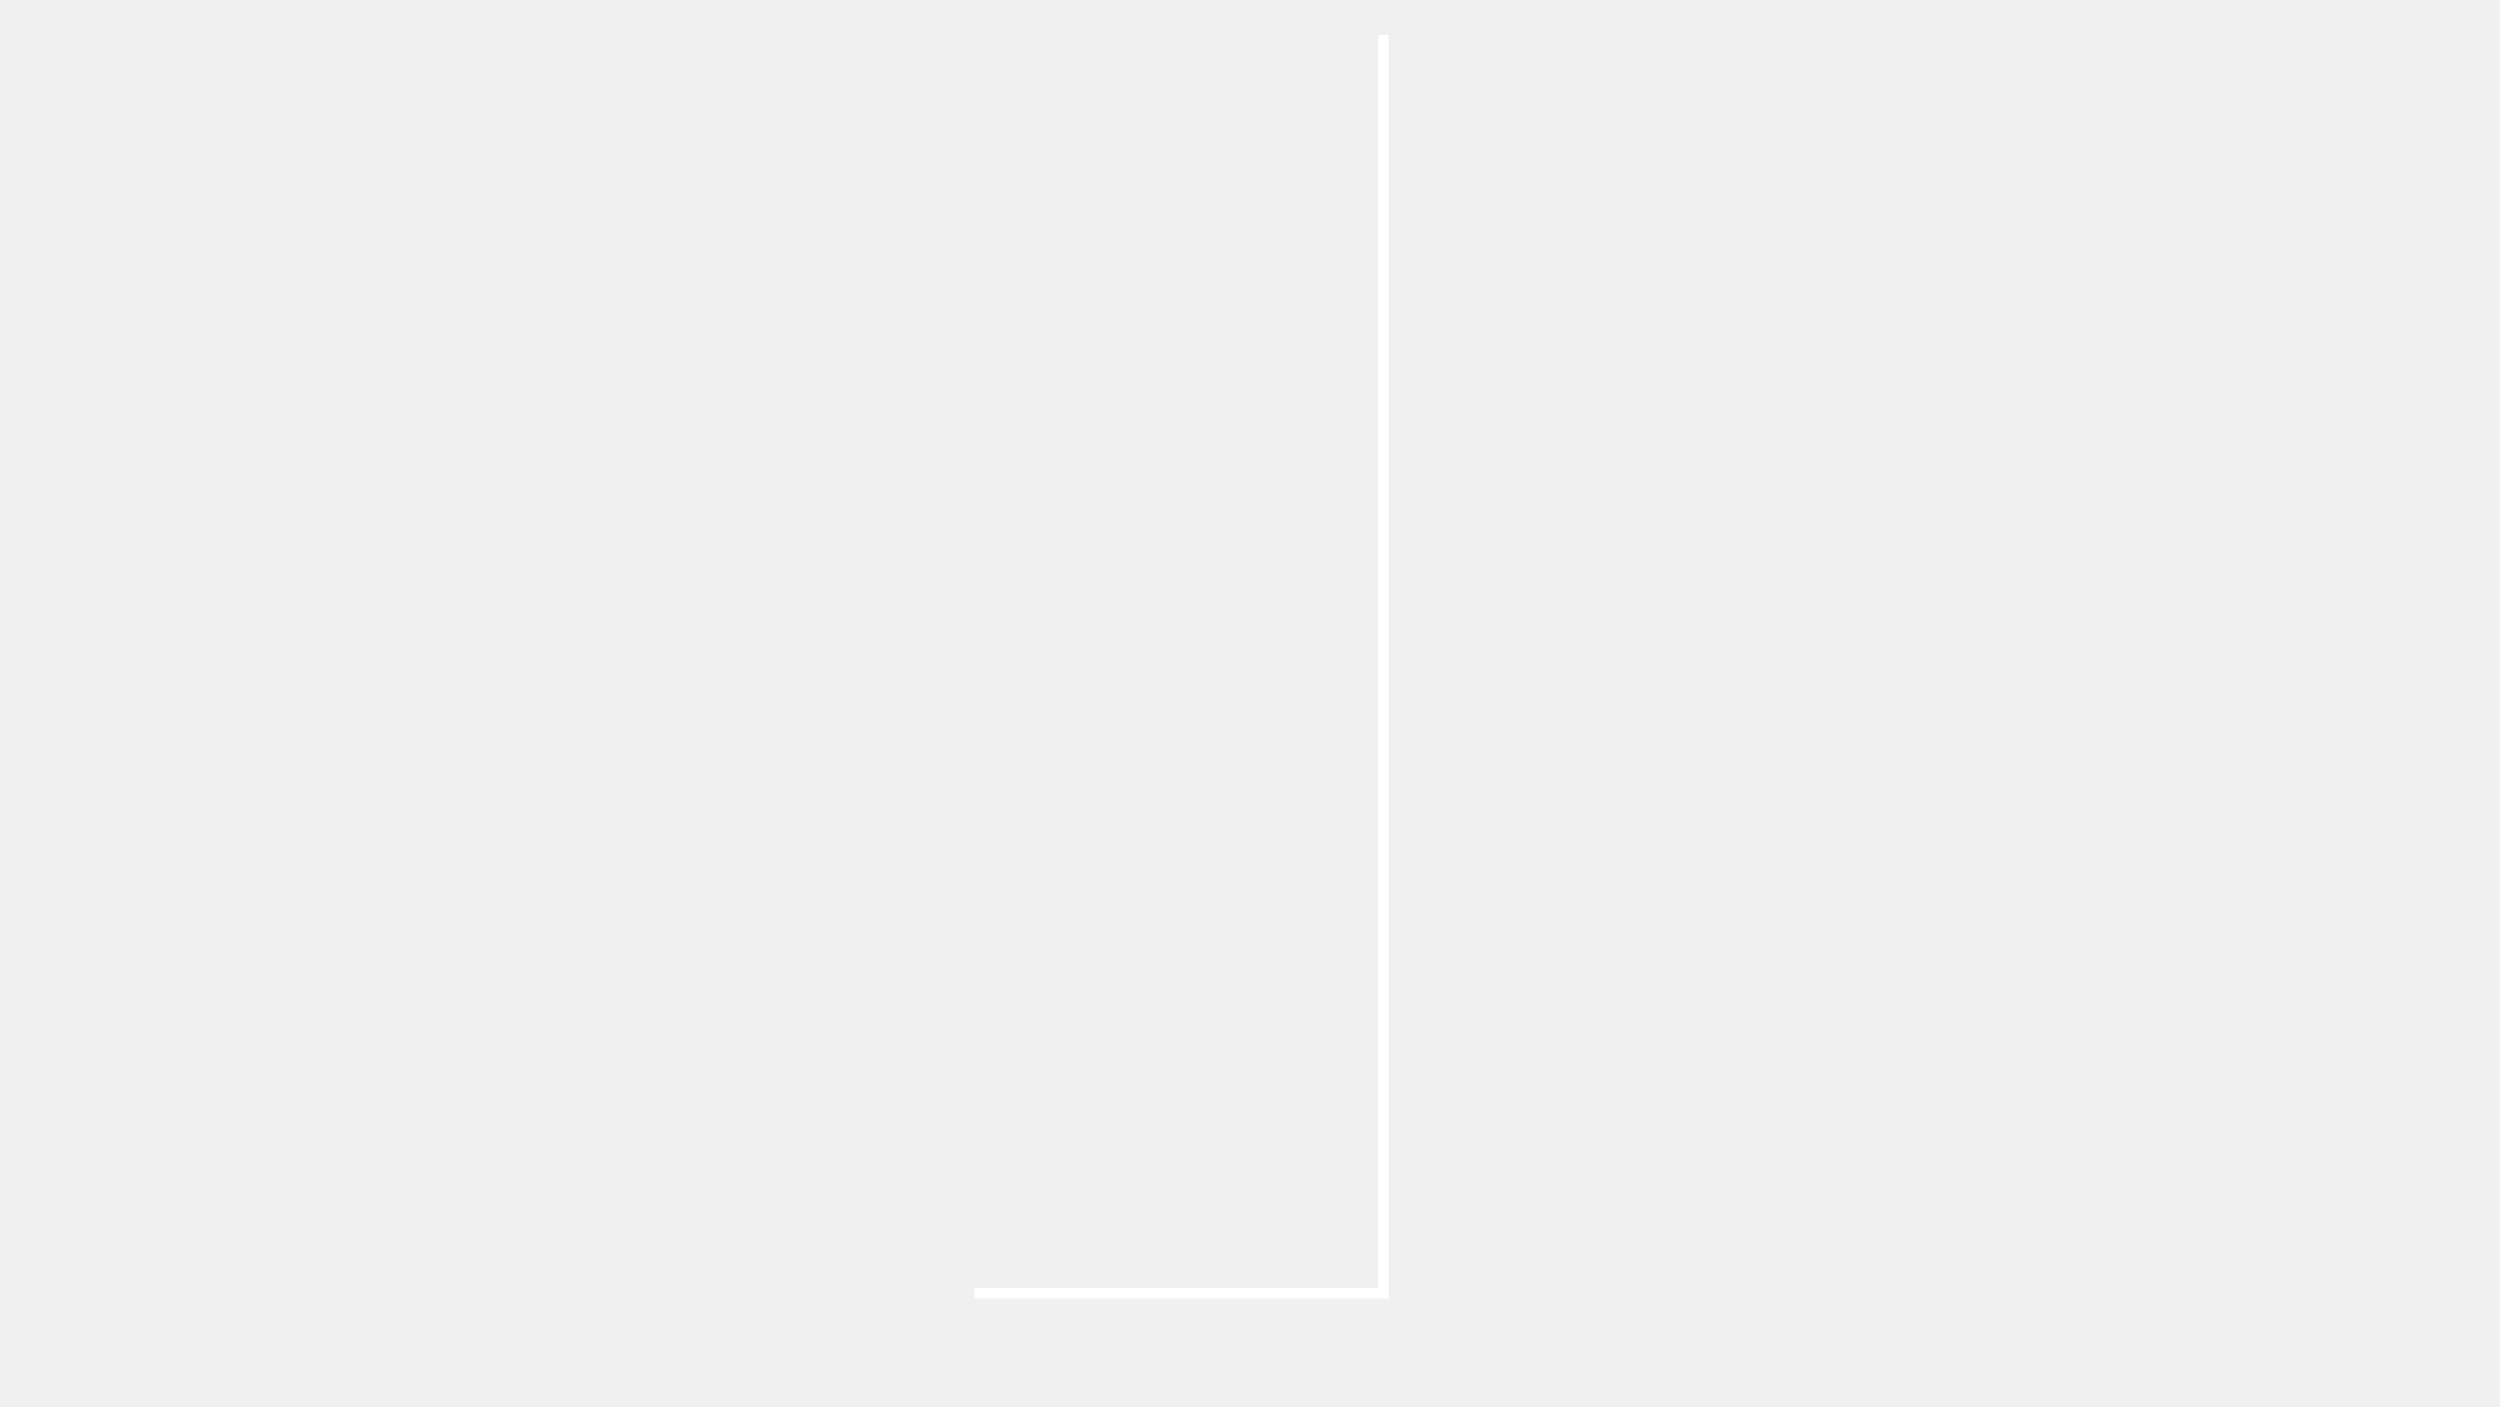
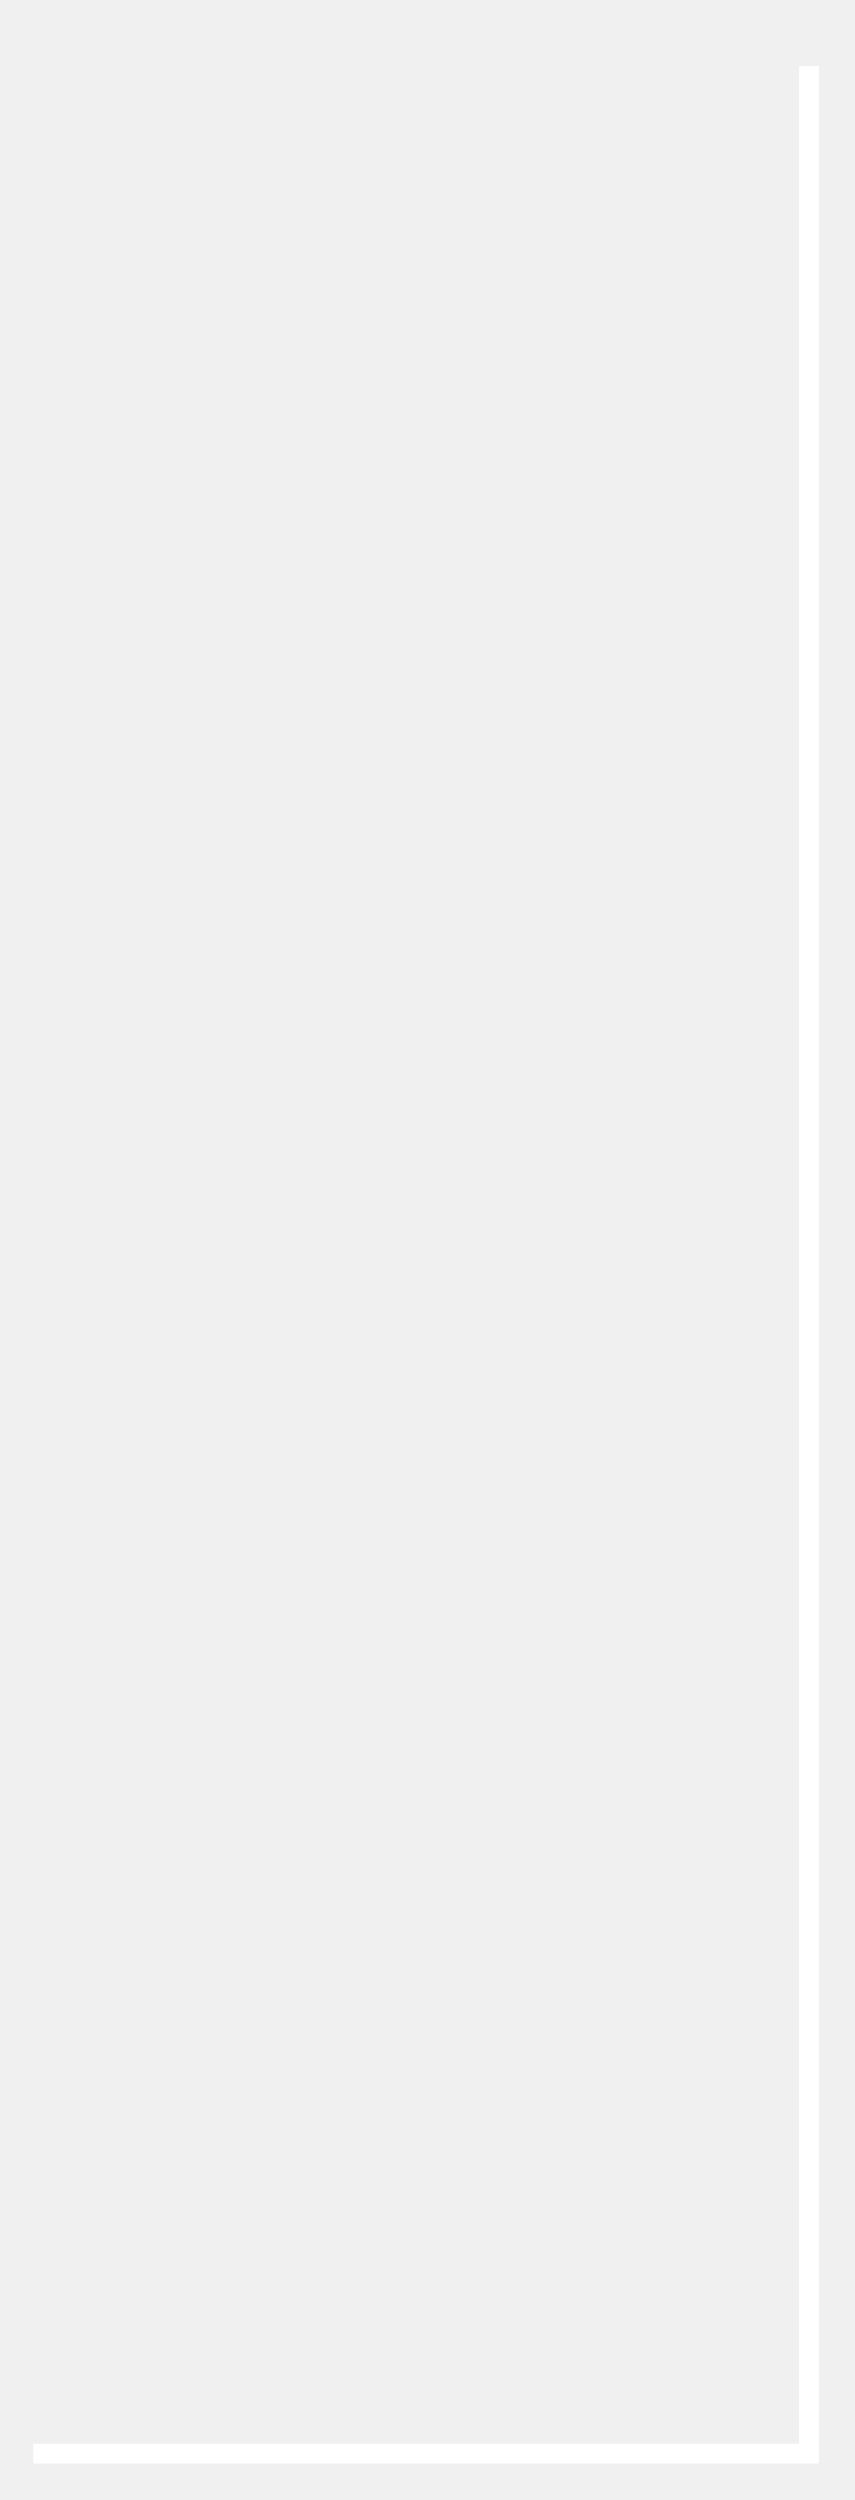
- <svg xmlns="http://www.w3.org/2000/svg" id="Layer_1" data-name="Layer 1" width="1920" height="1080" viewBox="0 0 1920 1080">
+ <svg xmlns="http://www.w3.org/2000/svg" id="Layer_1" data-name="Layer 1" width="346" height="1012" viewBox="0 0 346 1012">
  <defs>
    <style>.cls-1{fill:none;stroke:#fff;stroke-miterlimit:10;stroke-width:8px;}</style>
  </defs>
-   <polyline class="cls-1" points="748.48 993.24 1062.48 993.24 1062.48 26.76" />
+   <polyline class="cls-1" points="13.48 993.24 327.48 993.24 327.48 26.76" />
</svg>
